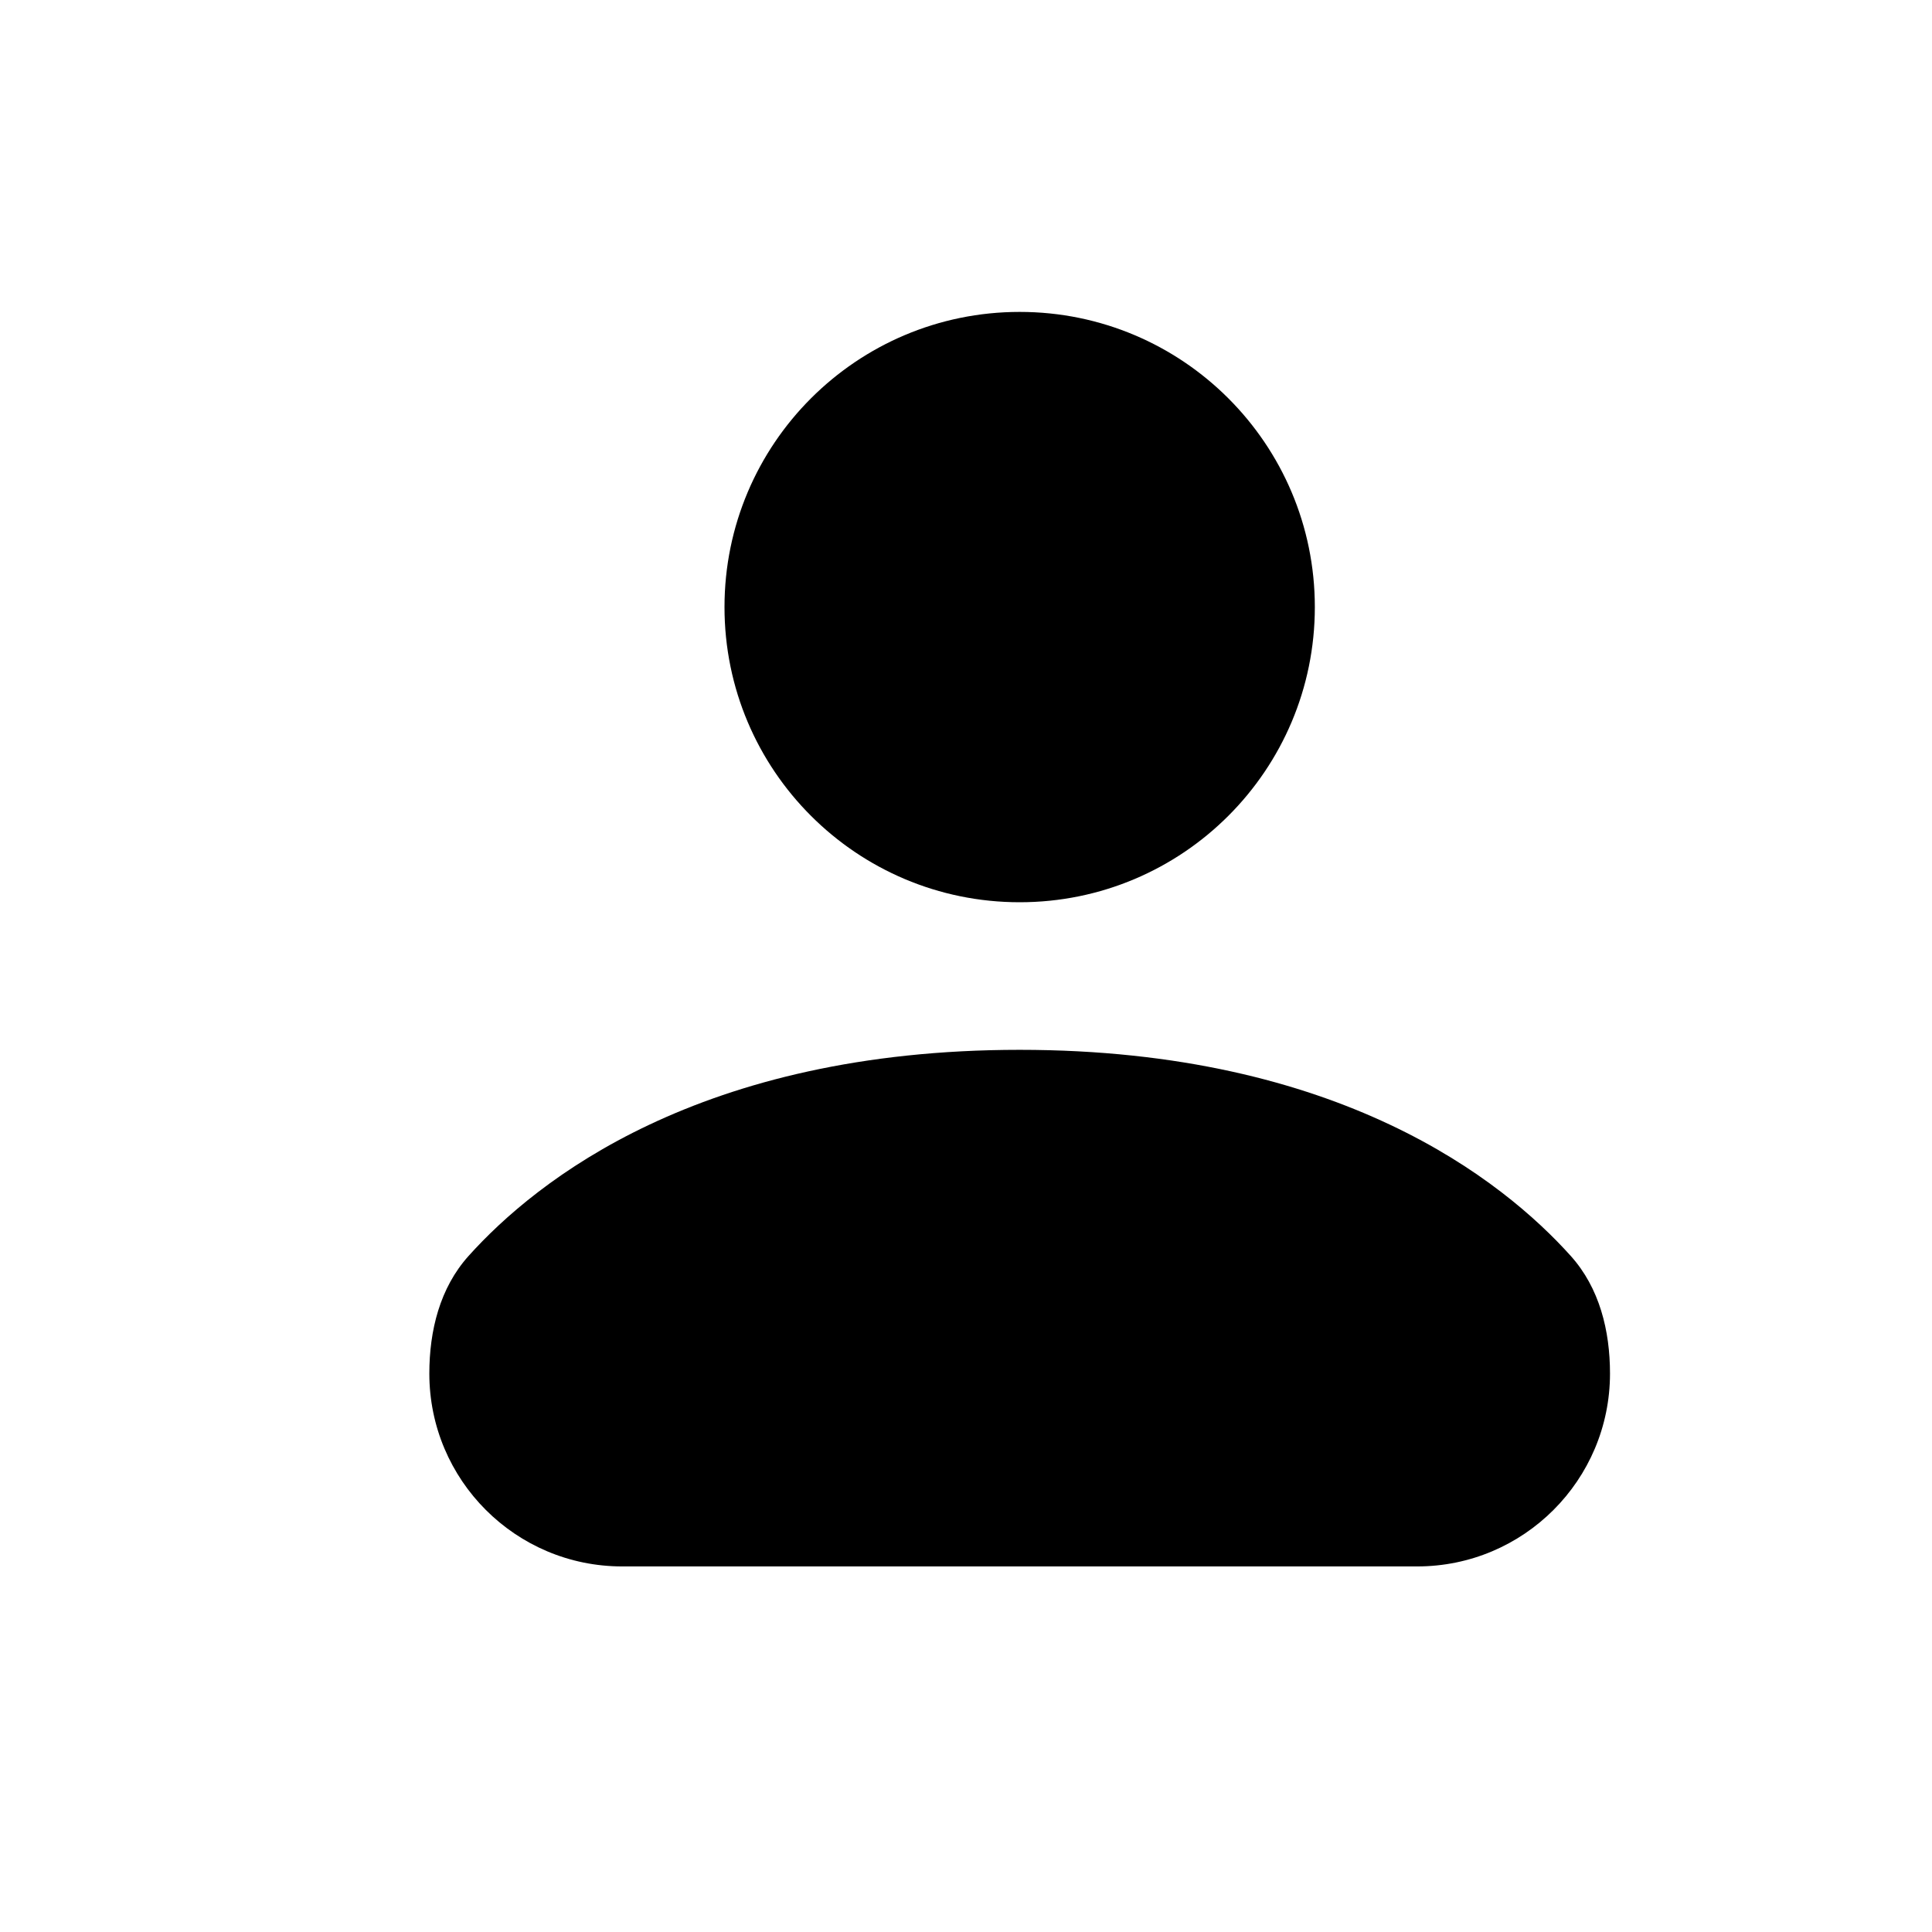
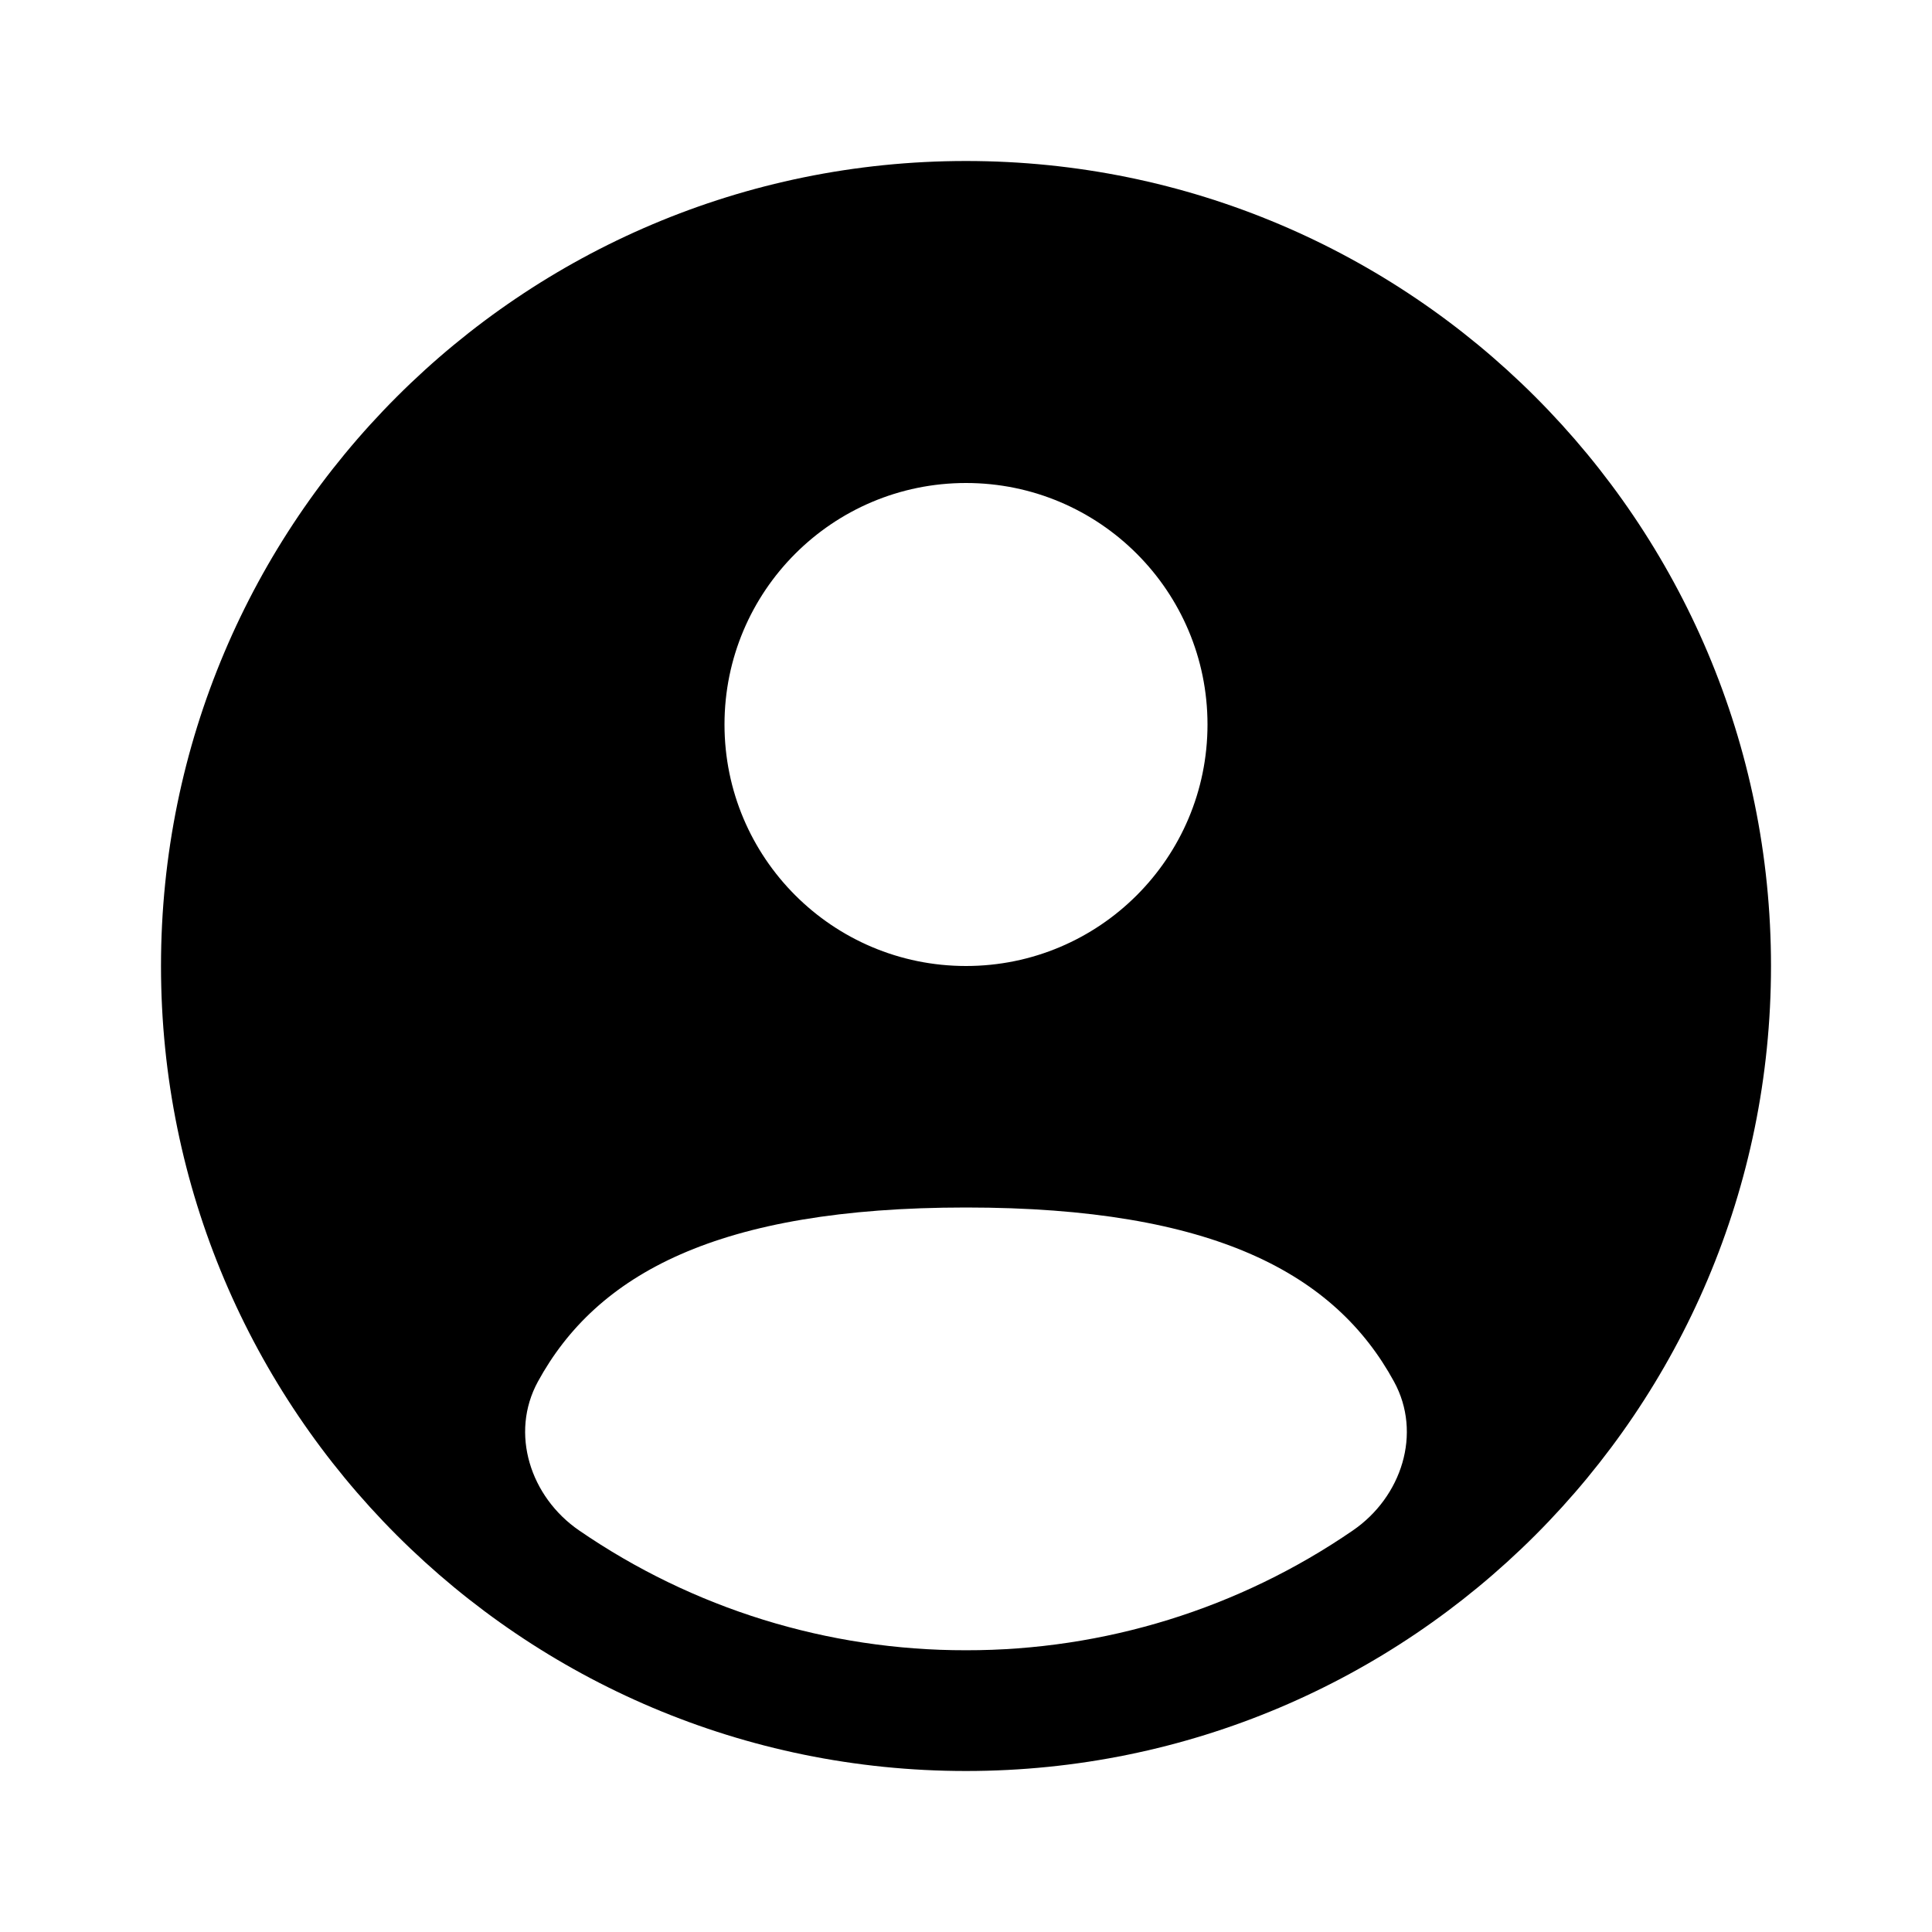
- <svg xmlns="http://www.w3.org/2000/svg" width="36" height="36" viewBox="0 0 36 36" fill="none">
-   <path d="M19 16.812C22.038 16.812 24.5 14.35 24.5 11.312C24.5 8.275 22.038 5.812 19 5.812C15.962 5.812 13.5 8.275 13.5 11.312C13.5 14.35 15.962 16.812 19 16.812Z" fill="black" />
-   <path d="M8 25.594C8 27.579 9.609 29.188 11.593 29.188H26.407C28.391 29.188 30 27.579 30 25.594C30 24.794 29.804 23.999 29.27 23.404C28.008 21.998 24.962 19.562 19 19.562C13.038 19.562 9.992 21.998 8.73 23.404C8.196 23.999 8 24.794 8 25.594Z" fill="black" />
+ <svg xmlns="http://www.w3.org/2000/svg" viewBox="0 0 24 24">
+   <path fill="currentColor" fill-rule="evenodd" d="M22 12c0 5.523-4.477 10-10 10S2 17.523 2 12S6.477 2 12 2s10 4.477 10 10m-7-3a3 3 0 0 0-6 0a3 3 0 0 0 6 0m-3 11.5a8.46 8.46 0 0 0 4.807-1.489c.604-.415.862-1.205.51-1.848C16.59 15.83 15.09 15 12 15s-4.59.83-5.318 2.163c-.351.643-.093 1.433.511 1.848A8.46 8.46 0 0 0 12 20.5" clip-rule="evenodd" />
</svg>
